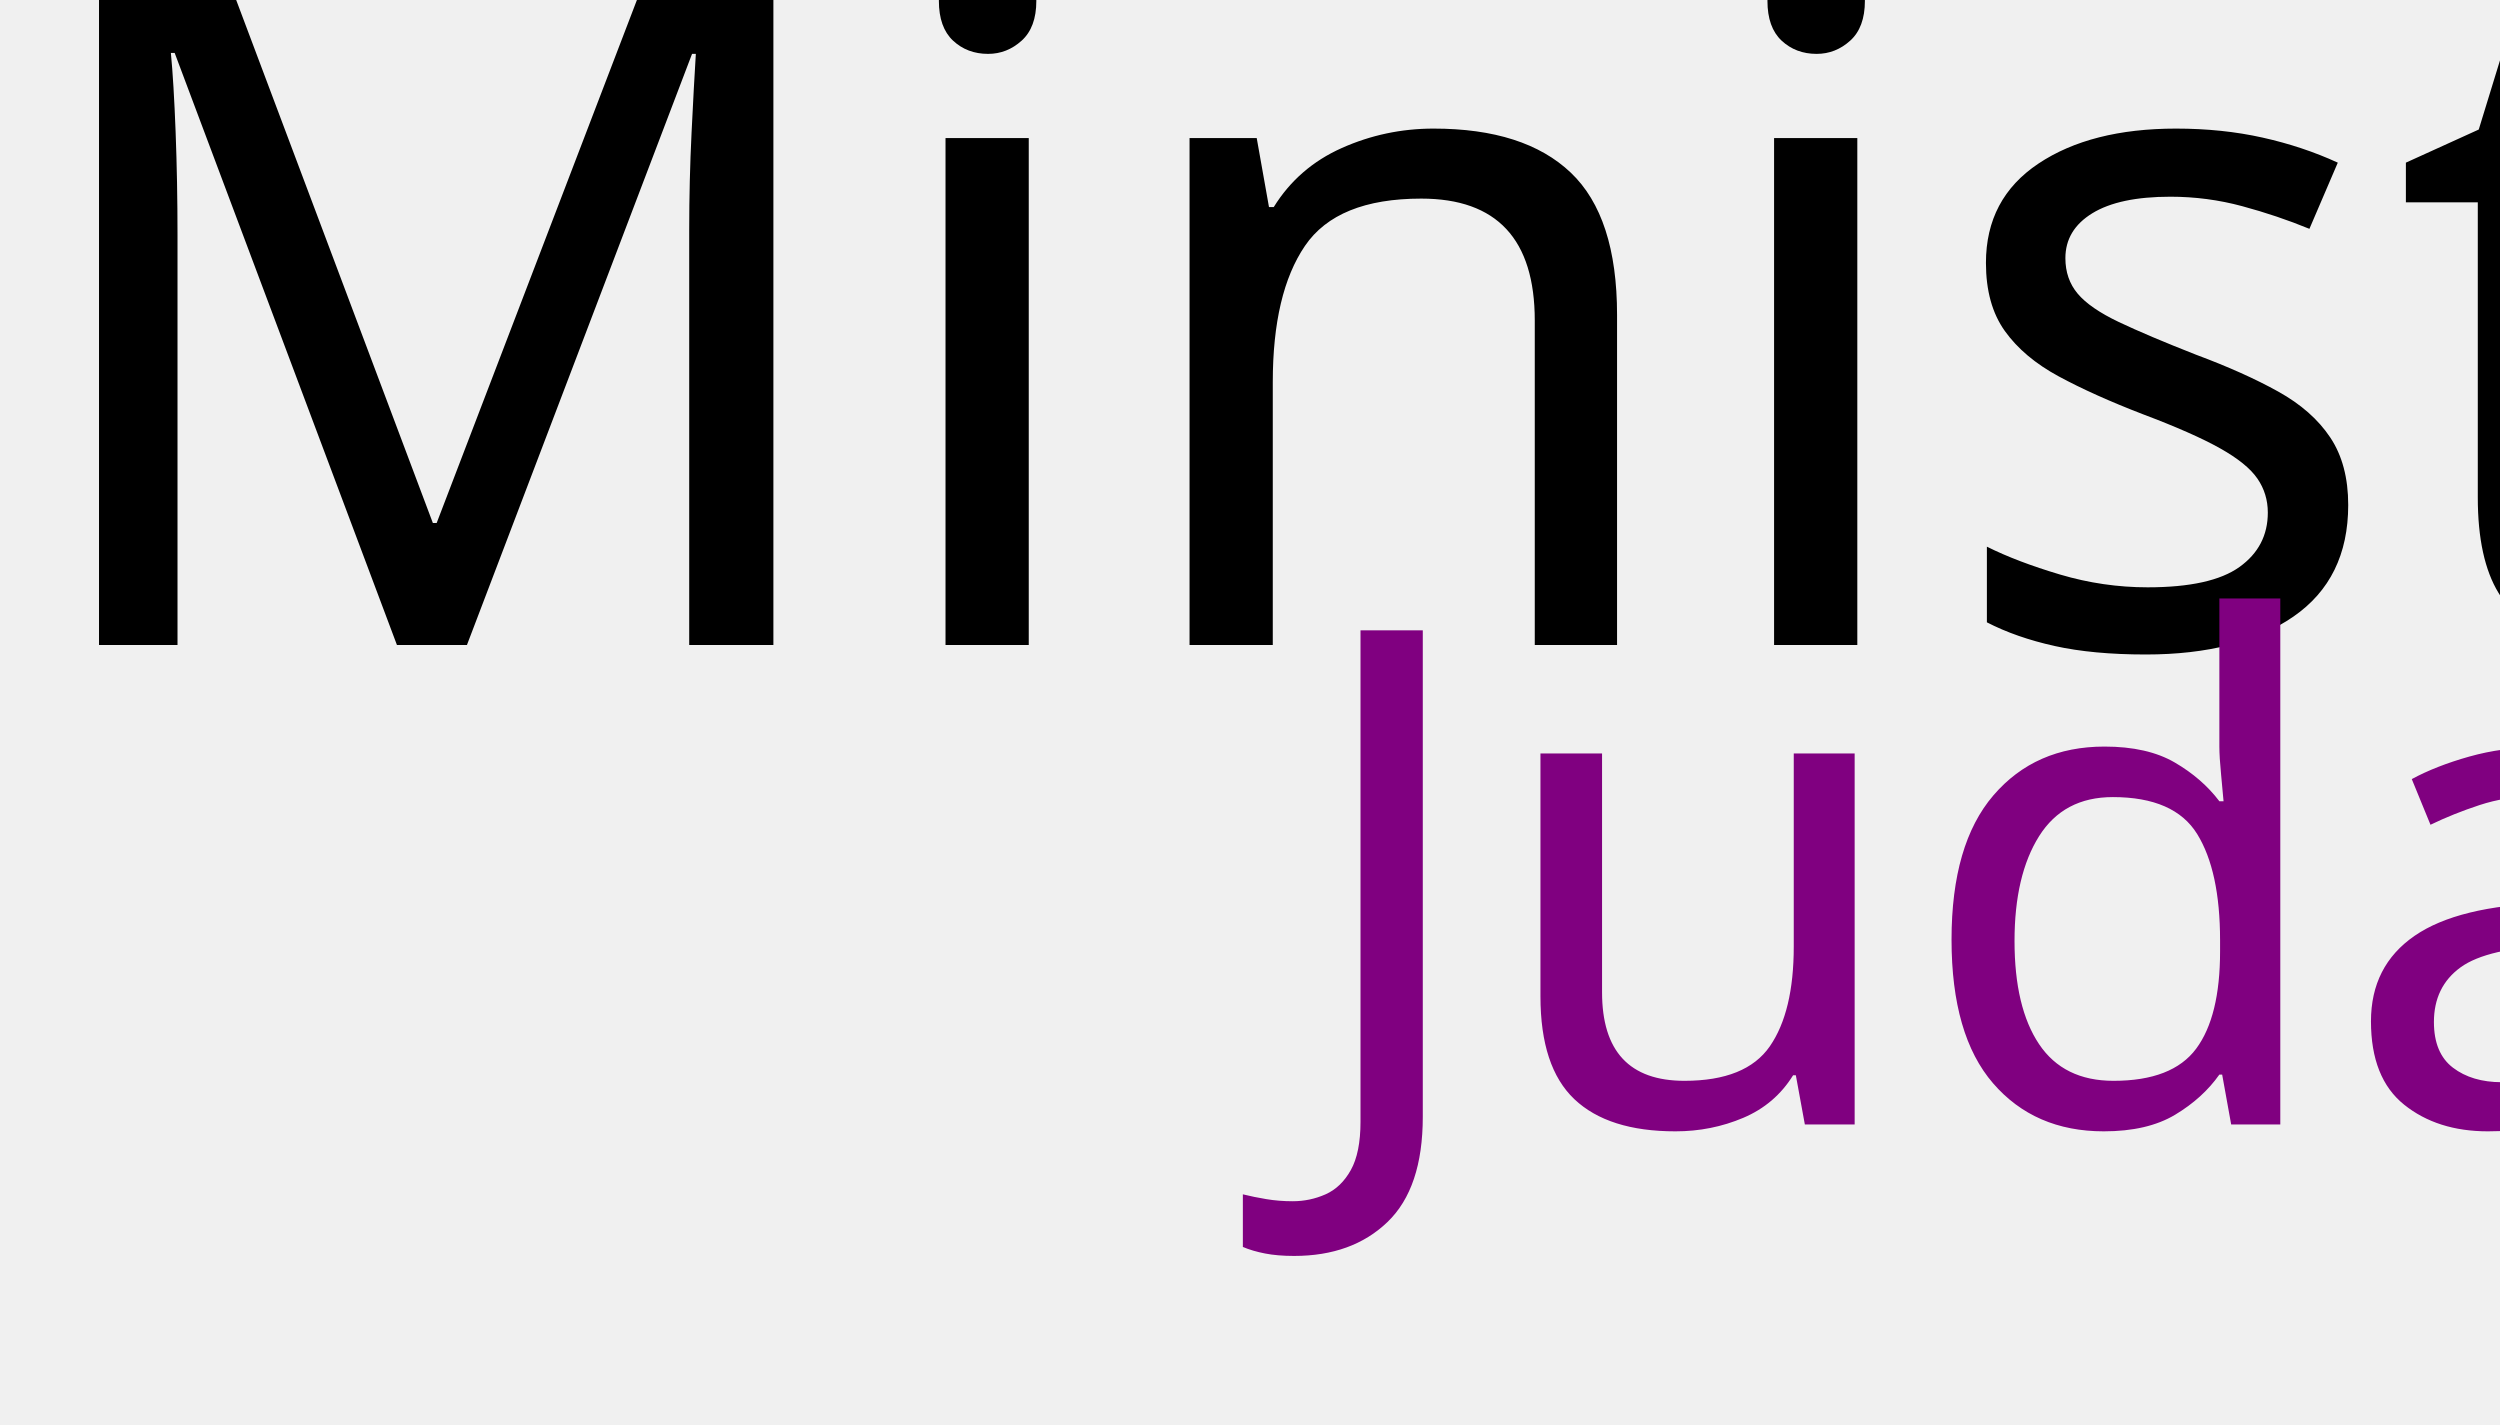
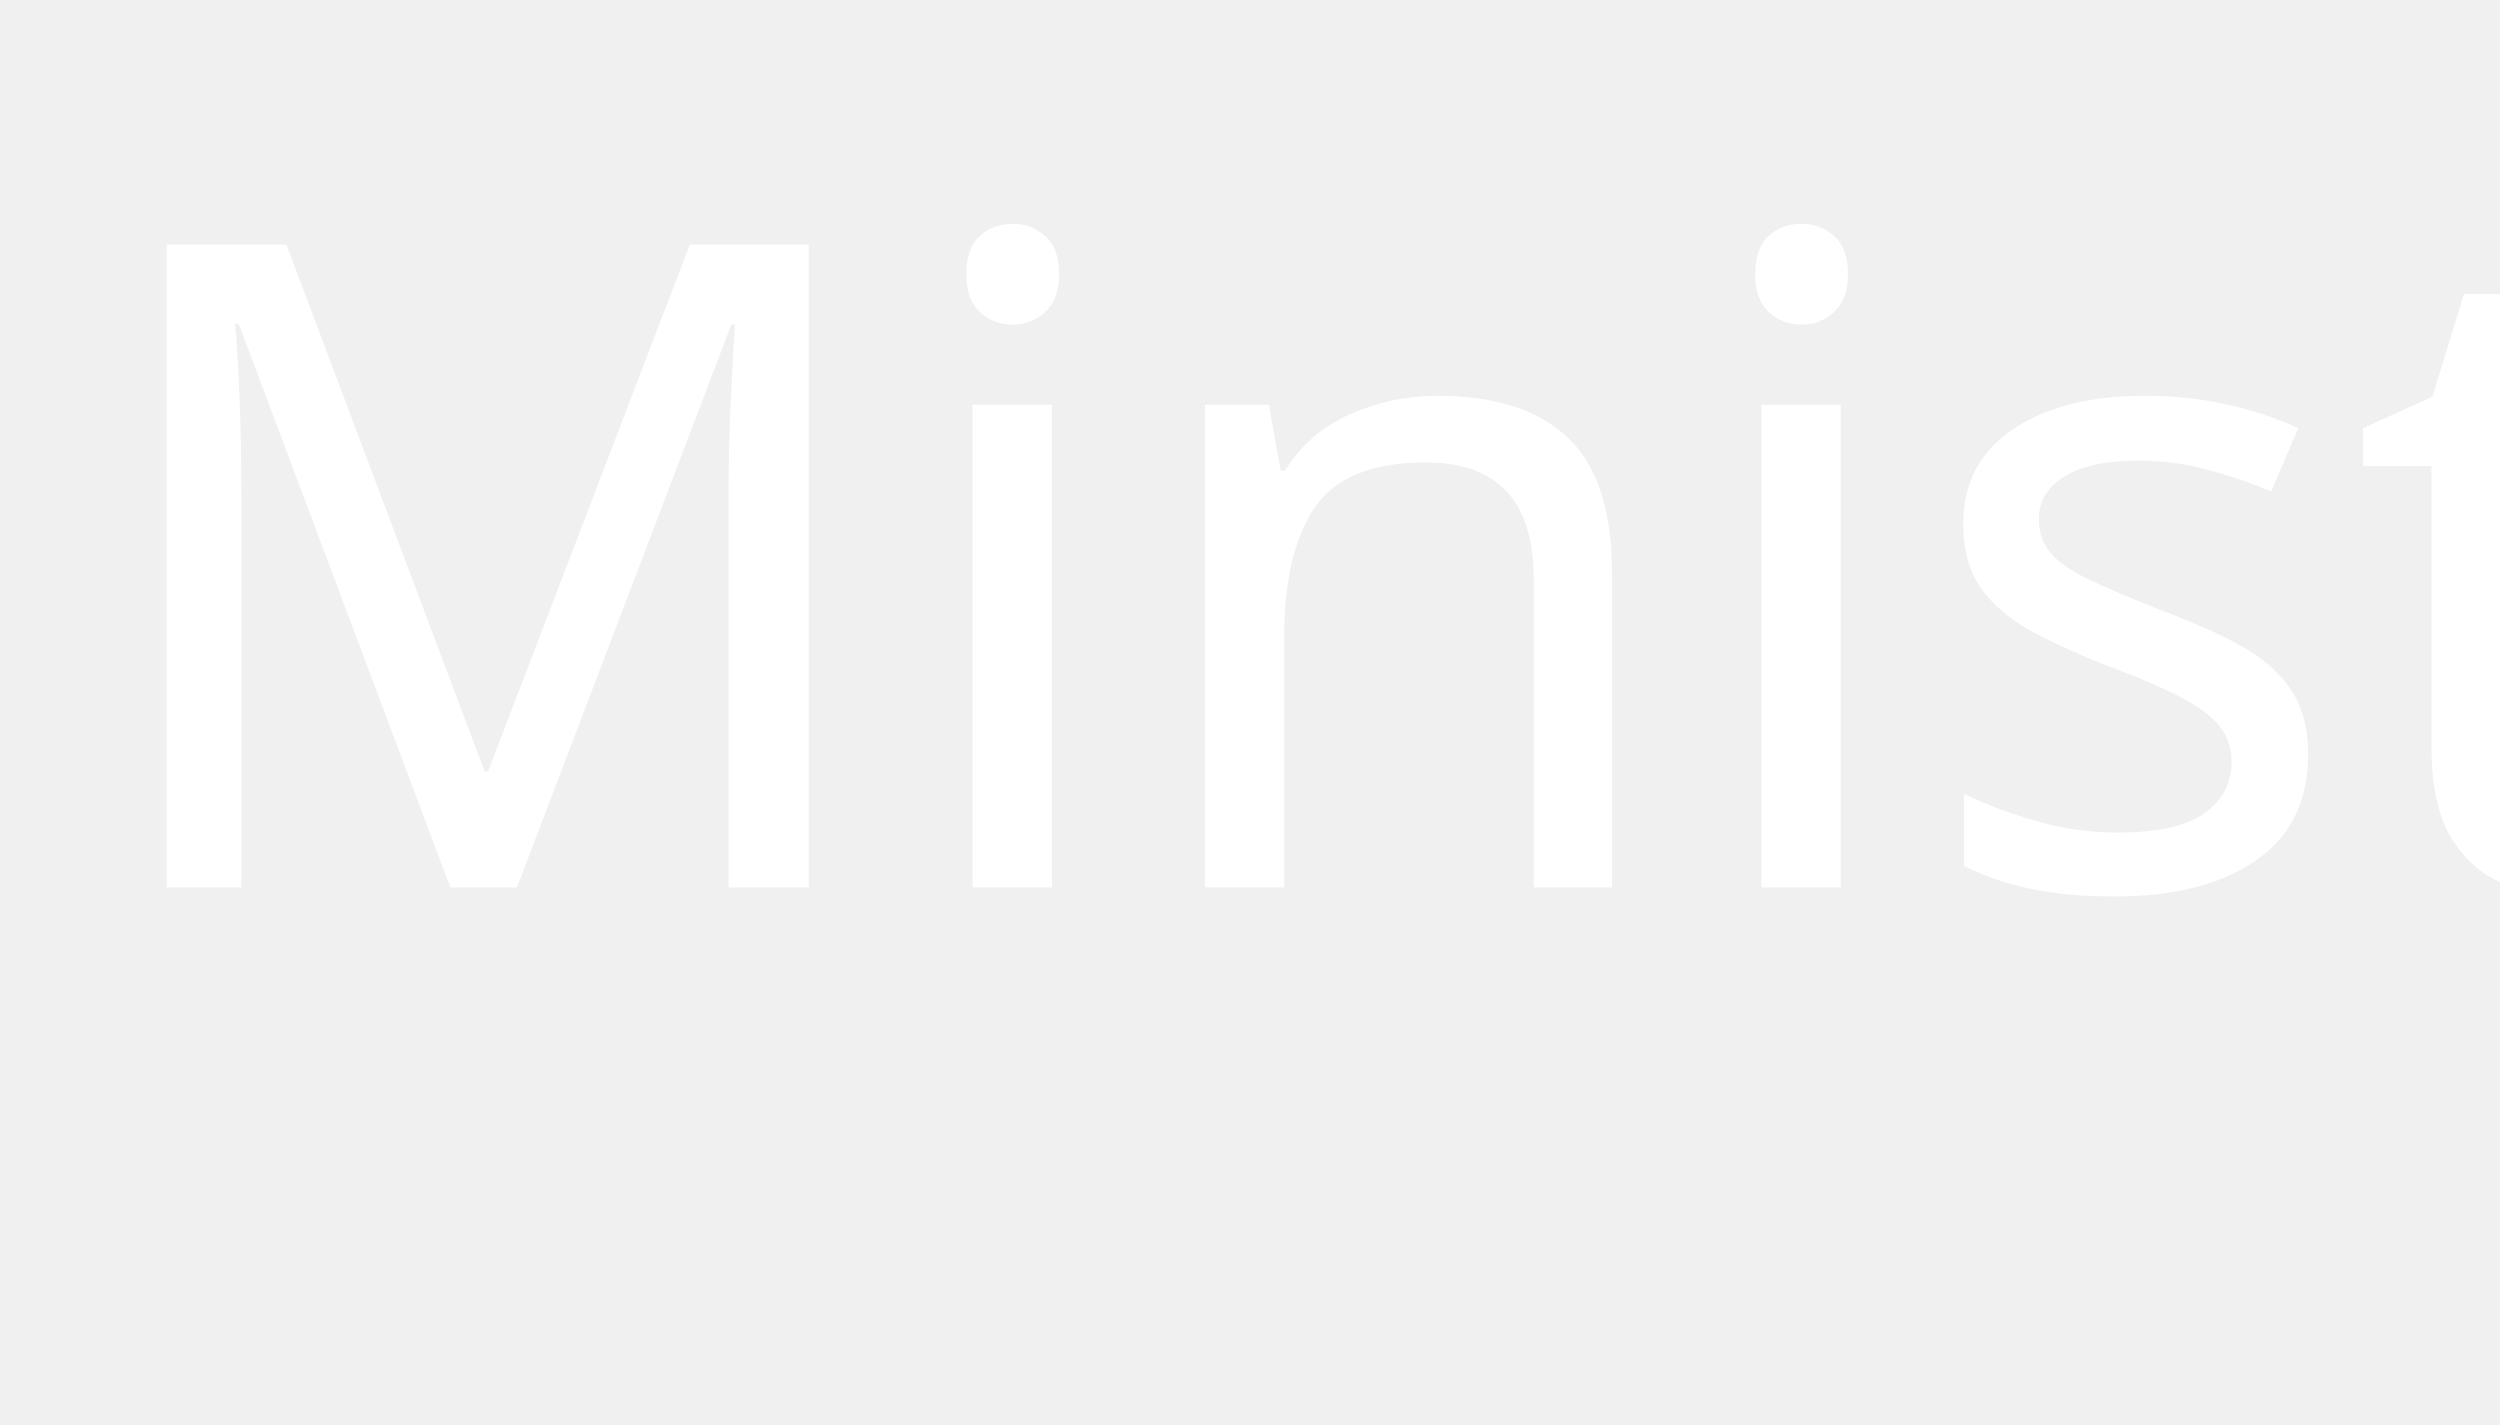
<svg xmlns="http://www.w3.org/2000/svg" width="2500" height="1425" viewBox="15.583 15.334 989.654 564.151" id="svg2" version="1.1">
  <defs id="defs13" />
  <linearGradient id="a" gradientUnits="userSpaceOnUse" x1="-916.598" y1="1716.657" x2="-916.598" y2="1663.651" gradientTransform="matrix(10.6432 0 0 -10.6432 10265.9 18285.979)">
    <stop offset="0" stop-color="#f79810" id="stop5" />
    <stop offset="1" stop-color="#f8310e" id="stop7" />
  </linearGradient>
-   <text xml:space="preserve" style="font-size:374.454px;font-style:normal;font-weight:normal;line-height:125%;letter-spacing:0px;word-spacing:0px;fill:#000000;fill-opacity:1;stroke:none;font-family:Sans" x="18.411" y="270.699" id="text2992">
-     <tspan id="tspan2994" x="18.411" y="270.699" style="font-style:normal;font-variant:normal;font-weight:normal;font-stretch:normal;font-family:Moonlights on the Beach;-inkscape-font-specification:Moonlights on the Beach">Ministério</tspan>
-   </text>
-   <text xml:space="preserve" style="font-size:273.989px;font-style:normal;font-weight:normal;line-height:125%;letter-spacing:0px;word-spacing:0px;fill:#800080;fill-opacity:1;stroke:none;font-family:Sans" x="528.957" y="460.494" id="text2992-6">
-     <tspan id="tspan2994-3" x="528.957" y="460.494" style="font-style:normal;font-variant:normal;font-weight:normal;font-stretch:normal;fill:#800080;font-family:Moonlights on the Beach;-inkscape-font-specification:Moonlights on the Beach">Judas</tspan>
+   <text xml:space="preserve" style="font-size:336.328px;font-style:normal;font-weight:normal;line-height:125%;letter-spacing:0px;word-spacing:0px;fill:#000000;fill-opacity:1;stroke:none;font-family:Sans" x="46.935" y="366.684" id="text2992">
+     <tspan id="tspan2994" x="46.935" y="366.684" style="font-size:356.519px;font-style:normal;font-variant:normal;font-weight:normal;font-stretch:normal;font-family:Moonlights on the Beach;-inkscape-font-specification:Moonlights on the Beach;fill:#ffffff">Ministério</tspan>
  </text>
</svg>
